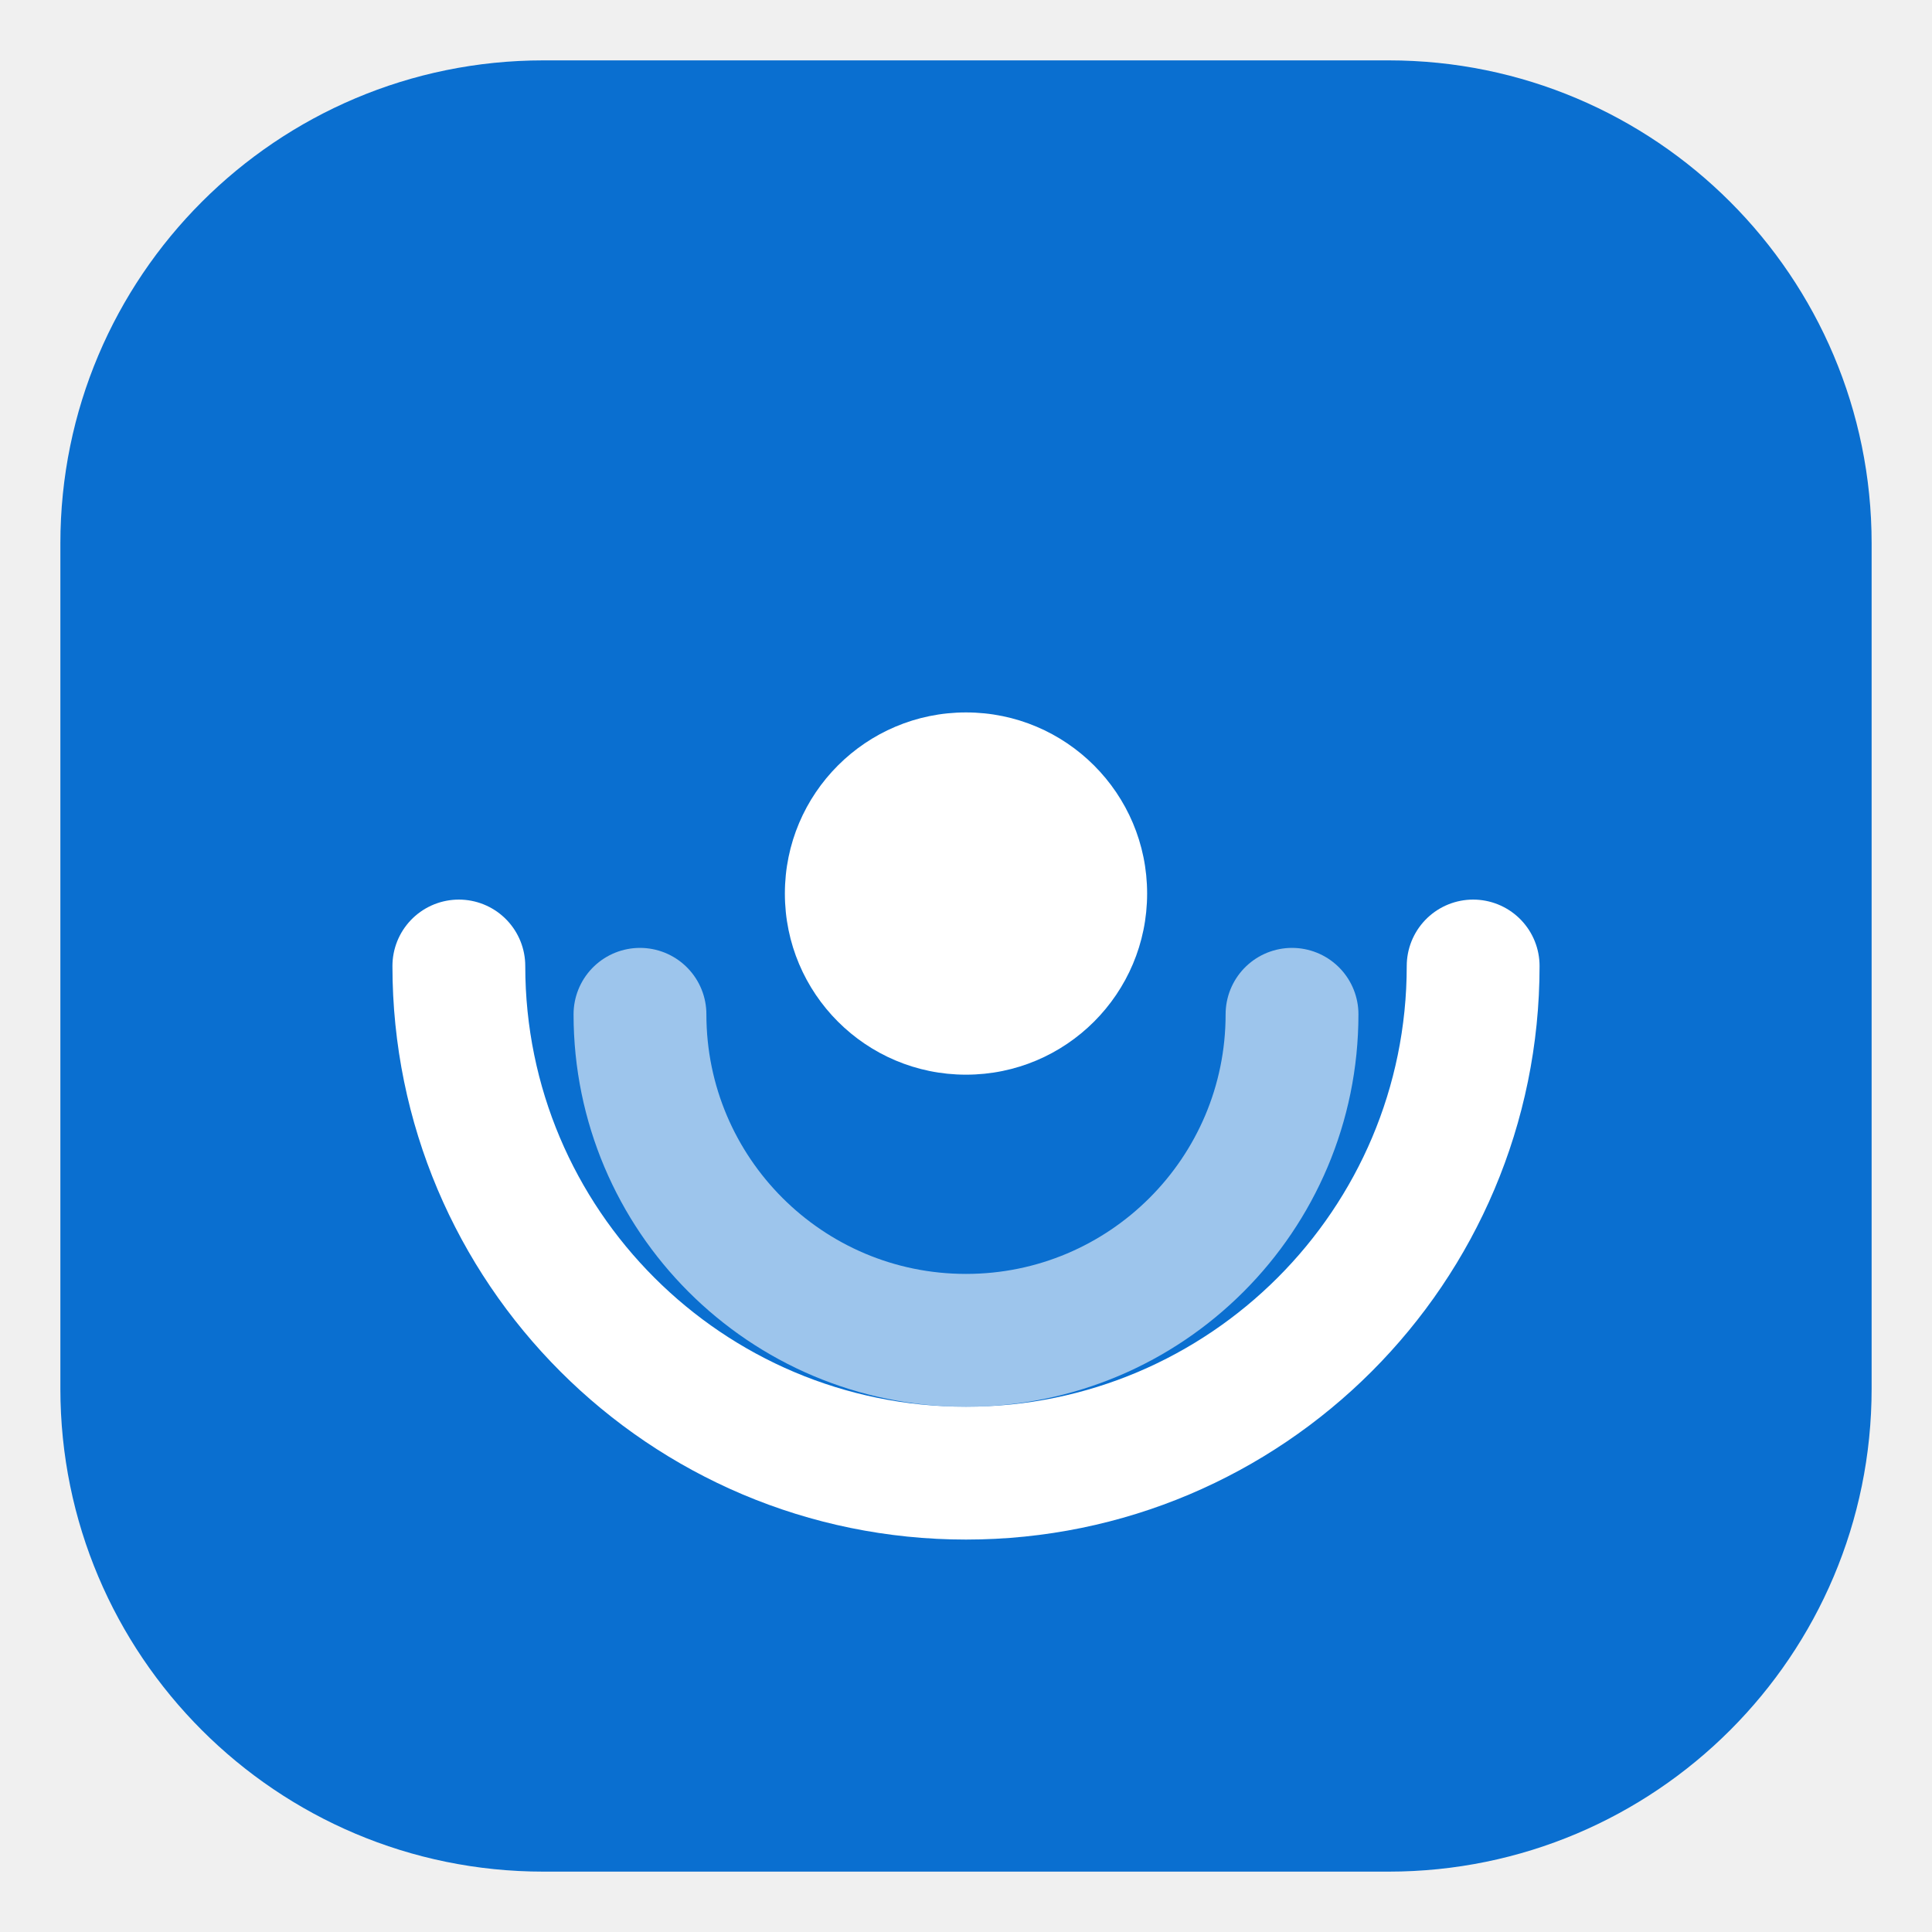
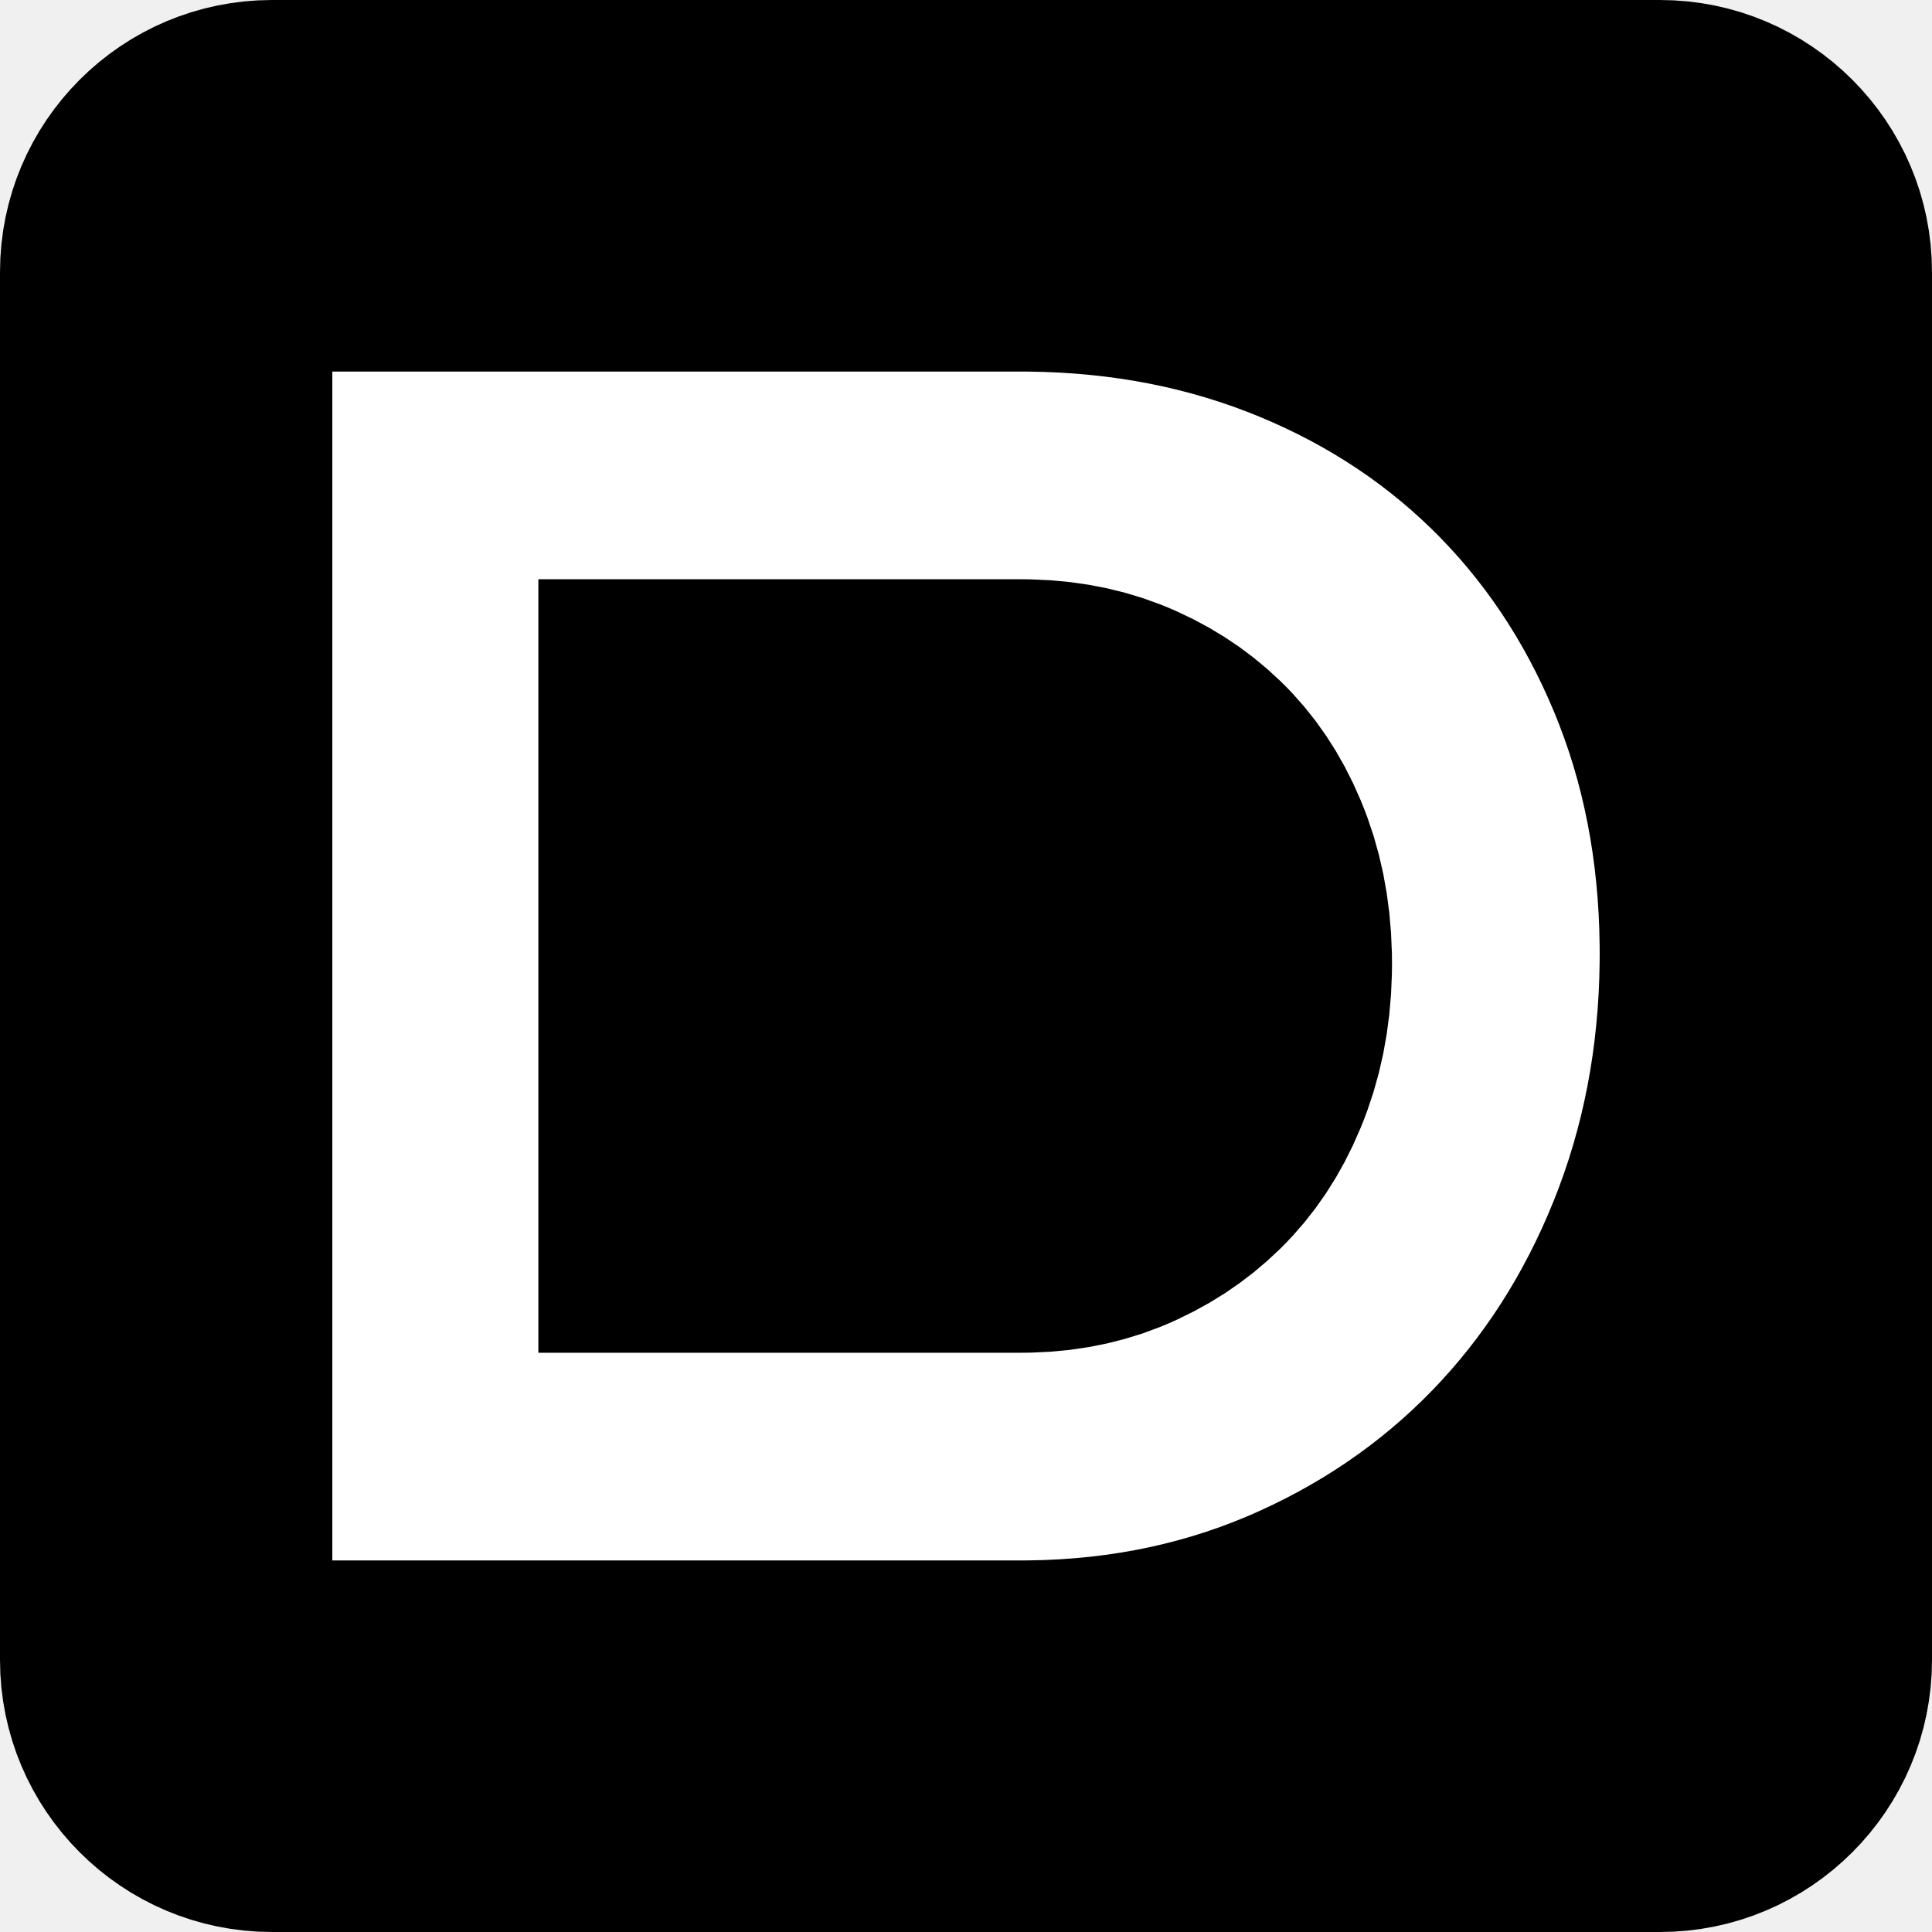
- <svg xmlns="http://www.w3.org/2000/svg" viewBox="0 0 32 32">
-   <rect x="1" y="1" width="30" height="30" rx="8" fill="#0a6fd0" />
-   <g fill="none" stroke="#fff" stroke-width="2.2" stroke-linecap="round">
-     <path d="M7.6 16A8.4 8.4 0 0 0 24.4 16" />
-     <path d="M10.6 16.8A5.4 5.4 0 0 0 21.4 16.8" opacity=".6" />
+ <svg xmlns="http://www.w3.org/2000/svg" width="142" height="142" viewBox="0 0 142 142" version="1.1" baseProfile="full">
+   <g transform="scale(1,-1) translate(0,-142)">
+     <path d="M 21 1 L 102.242 1 C 113.288 1 122.242 9.954 122.242 21 L 122.242 100.465 C 122.242 111.511 113.288 120.465 102.242 120.465 L 21 120.465 C 9.954 120.465 1 111.511 1 100.465 L 1 21 C 1 9.954 9.954 1 21 1 Z" transform="scale(1,1) translate(10.03275,9.017214)" fill="#ffffff" opacity="1" />
+     <path d="M 124.029 1.026 L 125.045 1.103 L 126.046 1.23 L 127.031 1.406 L 127.998 1.63 L 128.947 1.899 L 129.877 2.213 L 130.785 2.572 L 131.671 2.972 L 132.533 3.414 L 133.371 3.895 L 134.182 4.416 L 134.966 4.973 L 135.722 5.567 L 136.447 6.196 L 137.142 6.858 L 137.804 7.552 L 138.433 8.278 L 139.027 9.034 L 139.584 9.818 L 140.105 10.629 L 140.586 11.467 L 141.028 12.329 L 141.428 13.215 L 141.786 14.123 L 142.101 15.053 L 142.37 16.002 L 142.594 16.969 L 142.769 17.954 L 142.897 18.955 L 142.974 19.971 L 143 21 L 143 123 L 142.974 124.029 L 142.897 125.045 L 142.769 126.046 L 142.594 127.031 L 142.37 127.998 L 142.101 128.947 L 141.786 129.877 L 141.428 130.785 L 141.028 131.671 L 140.586 132.533 L 140.105 133.371 L 139.584 134.182 L 139.027 134.966 L 138.433 135.722 L 137.804 136.447 L 137.142 137.142 L 136.447 137.804 L 135.722 138.433 L 134.966 139.027 L 134.182 139.584 L 133.371 140.105 L 132.533 140.586 L 131.671 141.028 L 130.785 141.428 L 129.877 141.786 L 128.947 142.101 L 127.998 142.37 L 127.031 142.594 L 126.046 142.769 L 125.045 142.897 L 124.029 142.974 L 123 143 L 21 143 L 19.971 142.974 L 18.955 142.897 L 17.954 142.769 L 16.969 142.594 L 16.002 142.37 L 15.053 142.101 L 14.123 141.786 L 13.215 141.428 L 12.329 141.028 L 11.467 140.586 L 10.629 140.105 L 9.818 139.584 L 9.034 139.027 L 8.278 138.433 L 7.552 137.804 L 6.858 137.142 L 6.196 136.447 L 5.567 135.722 L 4.973 134.966 L 4.416 134.182 L 3.895 133.371 L 3.414 132.533 L 2.972 131.671 L 2.572 130.785 L 2.213 129.877 L 1.899 128.947 L 1.63 127.998 L 1.406 127.031 L 1.23 126.046 L 1.103 125.045 L 1.026 124.029 L 1 123 L 1 21 L 1.026 19.971 L 1.103 18.955 L 1.23 17.954 L 1.406 16.969 L 1.63 16.002 L 1.899 15.053 L 2.213 14.123 L 2.572 13.215 L 2.972 12.329 L 3.414 11.467 L 3.895 10.629 L 4.416 9.818 L 4.973 9.034 L 5.567 8.278 L 6.196 7.552 L 6.858 6.858 L 7.552 6.196 L 8.278 5.567 L 9.034 4.973 L 9.818 4.416 L 10.629 3.895 L 11.467 3.414 L 12.329 2.972 L 13.215 2.572 L 14.123 2.213 L 15.053 1.899 L 16.002 1.63 L 16.969 1.406 L 17.954 1.23 L 18.955 1.103 L 19.971 1.026 L 21 1 L 123 1 Z M 25.425 115.691 L 76.026 115.691 L 76.603 115.688 L 77.749 115.663 L 78.883 115.614 L 80.007 115.541 L 81.118 115.443 L 82.219 115.321 L 83.308 115.175 L 84.386 115.004 L 85.453 114.809 L 86.508 114.589 L 87.552 114.345 L 88.585 114.076 L 89.607 113.783 L 90.617 113.466 L 91.617 113.124 L 92.604 112.758 L 93.094 112.566 L 93.58 112.368 L 94.54 111.957 L 95.483 111.527 L 96.409 111.078 L 97.317 110.608 L 98.21 110.119 L 99.085 109.61 L 99.943 109.081 L 100.784 108.533 L 101.609 107.965 L 102.416 107.377 L 103.207 106.769 L 103.981 106.142 L 104.738 105.495 L 105.478 104.828 L 106.201 104.142 L 106.556 103.791 L 106.906 103.436 L 107.593 102.713 L 108.261 101.972 L 108.909 101.213 L 109.538 100.438 L 110.148 99.645 L 110.739 98.834 L 111.311 98.007 L 111.863 97.162 L 112.395 96.299 L 112.909 95.419 L 113.403 94.522 L 113.879 93.607 L 114.335 92.675 L 114.771 91.726 L 115.189 90.759 L 115.39 90.269 L 115.586 89.776 L 115.959 88.779 L 116.308 87.77 L 116.631 86.748 L 116.93 85.713 L 117.204 84.665 L 117.452 83.605 L 117.676 82.532 L 117.875 81.447 L 118.05 80.349 L 118.199 79.238 L 118.323 78.114 L 118.423 76.978 L 118.498 75.829 L 118.547 74.668 L 118.572 73.493 L 118.575 72.901 L 118.572 72.309 L 118.547 71.133 L 118.498 69.966 L 118.423 68.811 L 118.323 67.665 L 118.199 66.53 L 118.05 65.405 L 117.875 64.29 L 117.676 63.186 L 117.452 62.092 L 117.204 61.008 L 116.93 59.935 L 116.631 58.872 L 116.308 57.819 L 115.959 56.777 L 115.586 55.745 L 115.39 55.233 L 115.189 54.724 L 114.771 53.72 L 114.335 52.733 L 113.879 51.764 L 113.403 50.811 L 112.909 49.877 L 112.395 48.959 L 111.863 48.059 L 111.311 47.176 L 110.739 46.311 L 110.148 45.463 L 109.538 44.633 L 108.909 43.819 L 108.261 43.024 L 107.593 42.245 L 106.906 41.484 L 106.556 41.11 L 106.201 40.741 L 105.478 40.017 L 104.738 39.312 L 103.981 38.628 L 103.207 37.963 L 102.416 37.318 L 101.609 36.693 L 100.784 36.087 L 99.943 35.501 L 99.085 34.935 L 98.21 34.388 L 97.317 33.861 L 96.409 33.354 L 95.483 32.867 L 94.54 32.399 L 93.58 31.951 L 93.094 31.735 L 92.604 31.524 L 91.617 31.123 L 90.617 30.748 L 89.607 30.4 L 88.585 30.079 L 87.552 29.785 L 86.508 29.517 L 85.453 29.276 L 84.386 29.062 L 83.308 28.875 L 82.219 28.714 L 81.118 28.58 L 80.007 28.473 L 78.883 28.393 L 77.749 28.339 L 76.603 28.313 L 76.026 28.309 L 25.425 28.309 Z M 76.759 43.582 L 78.203 43.65 L 79.619 43.785 L 81.007 43.988 L 82.367 44.258 L 83.698 44.597 L 85.002 45.002 L 86.277 45.475 L 86.904 45.737 L 87.522 46.014 L 88.728 46.606 L 89.892 47.248 L 91.016 47.941 L 92.097 48.685 L 93.138 49.479 L 94.137 50.324 L 95.095 51.22 L 95.558 51.687 L 96.01 52.166 L 96.876 53.16 L 97.691 54.2 L 98.455 55.288 L 99.169 56.422 L 99.832 57.603 L 100.444 58.831 L 101.005 60.107 L 101.267 60.762 L 101.515 61.426 L 101.962 62.775 L 102.345 64.149 L 102.664 65.55 L 102.919 66.978 L 103.111 68.431 L 103.239 69.911 L 103.303 71.417 L 103.311 72.18 L 103.303 72.943 L 103.239 74.447 L 103.111 75.923 L 102.919 77.371 L 102.664 78.791 L 102.345 80.183 L 101.962 81.546 L 101.515 82.882 L 101.267 83.539 L 101.005 84.186 L 100.444 85.447 L 99.832 86.66 L 99.169 87.826 L 98.455 88.945 L 97.691 90.018 L 96.876 91.043 L 96.01 92.022 L 95.558 92.493 L 95.095 92.953 L 94.137 93.833 L 93.138 94.663 L 92.097 95.443 L 91.016 96.171 L 89.892 96.849 L 88.728 97.477 L 87.522 98.053 L 86.904 98.323 L 86.277 98.577 L 85.002 99.037 L 83.698 99.432 L 82.367 99.76 L 81.007 100.023 L 79.619 100.221 L 78.203 100.352 L 76.759 100.418 L 76.026 100.426 L 40.569 100.426 L 40.569 43.574 L 76.026 43.574 Z" transform="scale(1,1) translate(-1,-1)" fill="#000000" opacity="1" />
  </g>
-   <circle cx="16" cy="14.8" r="3" fill="#fff" />
</svg>
